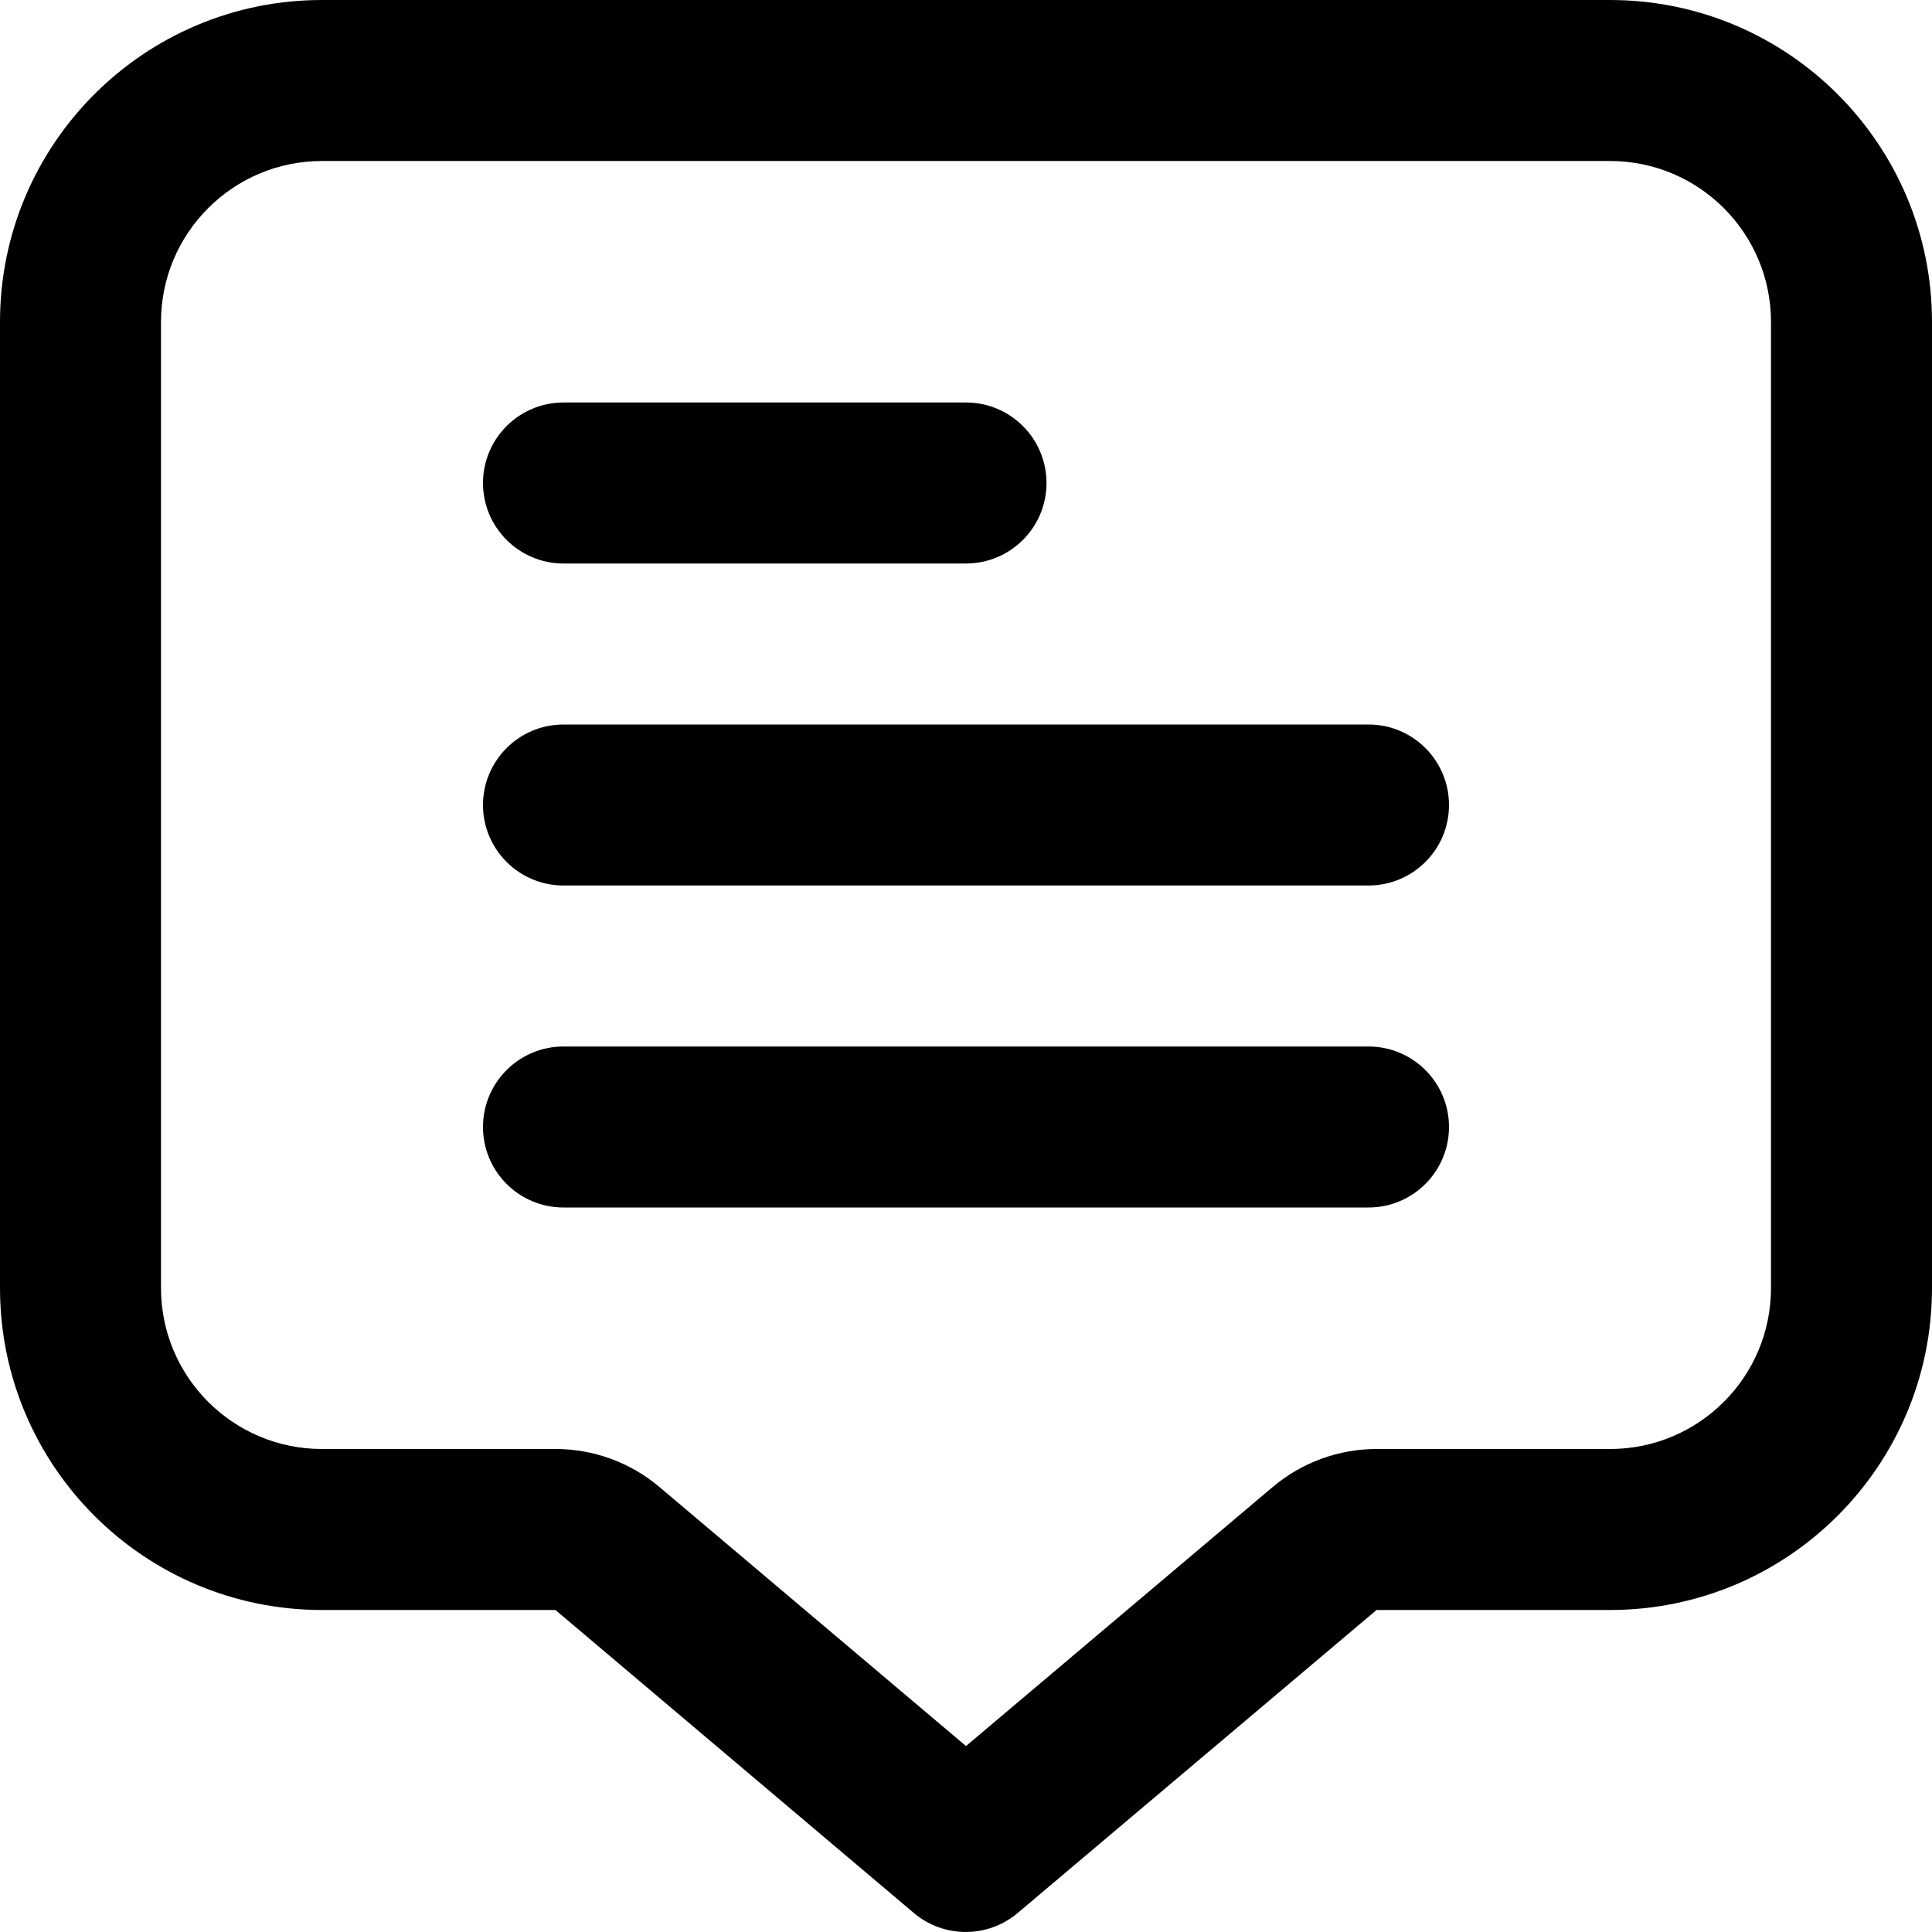
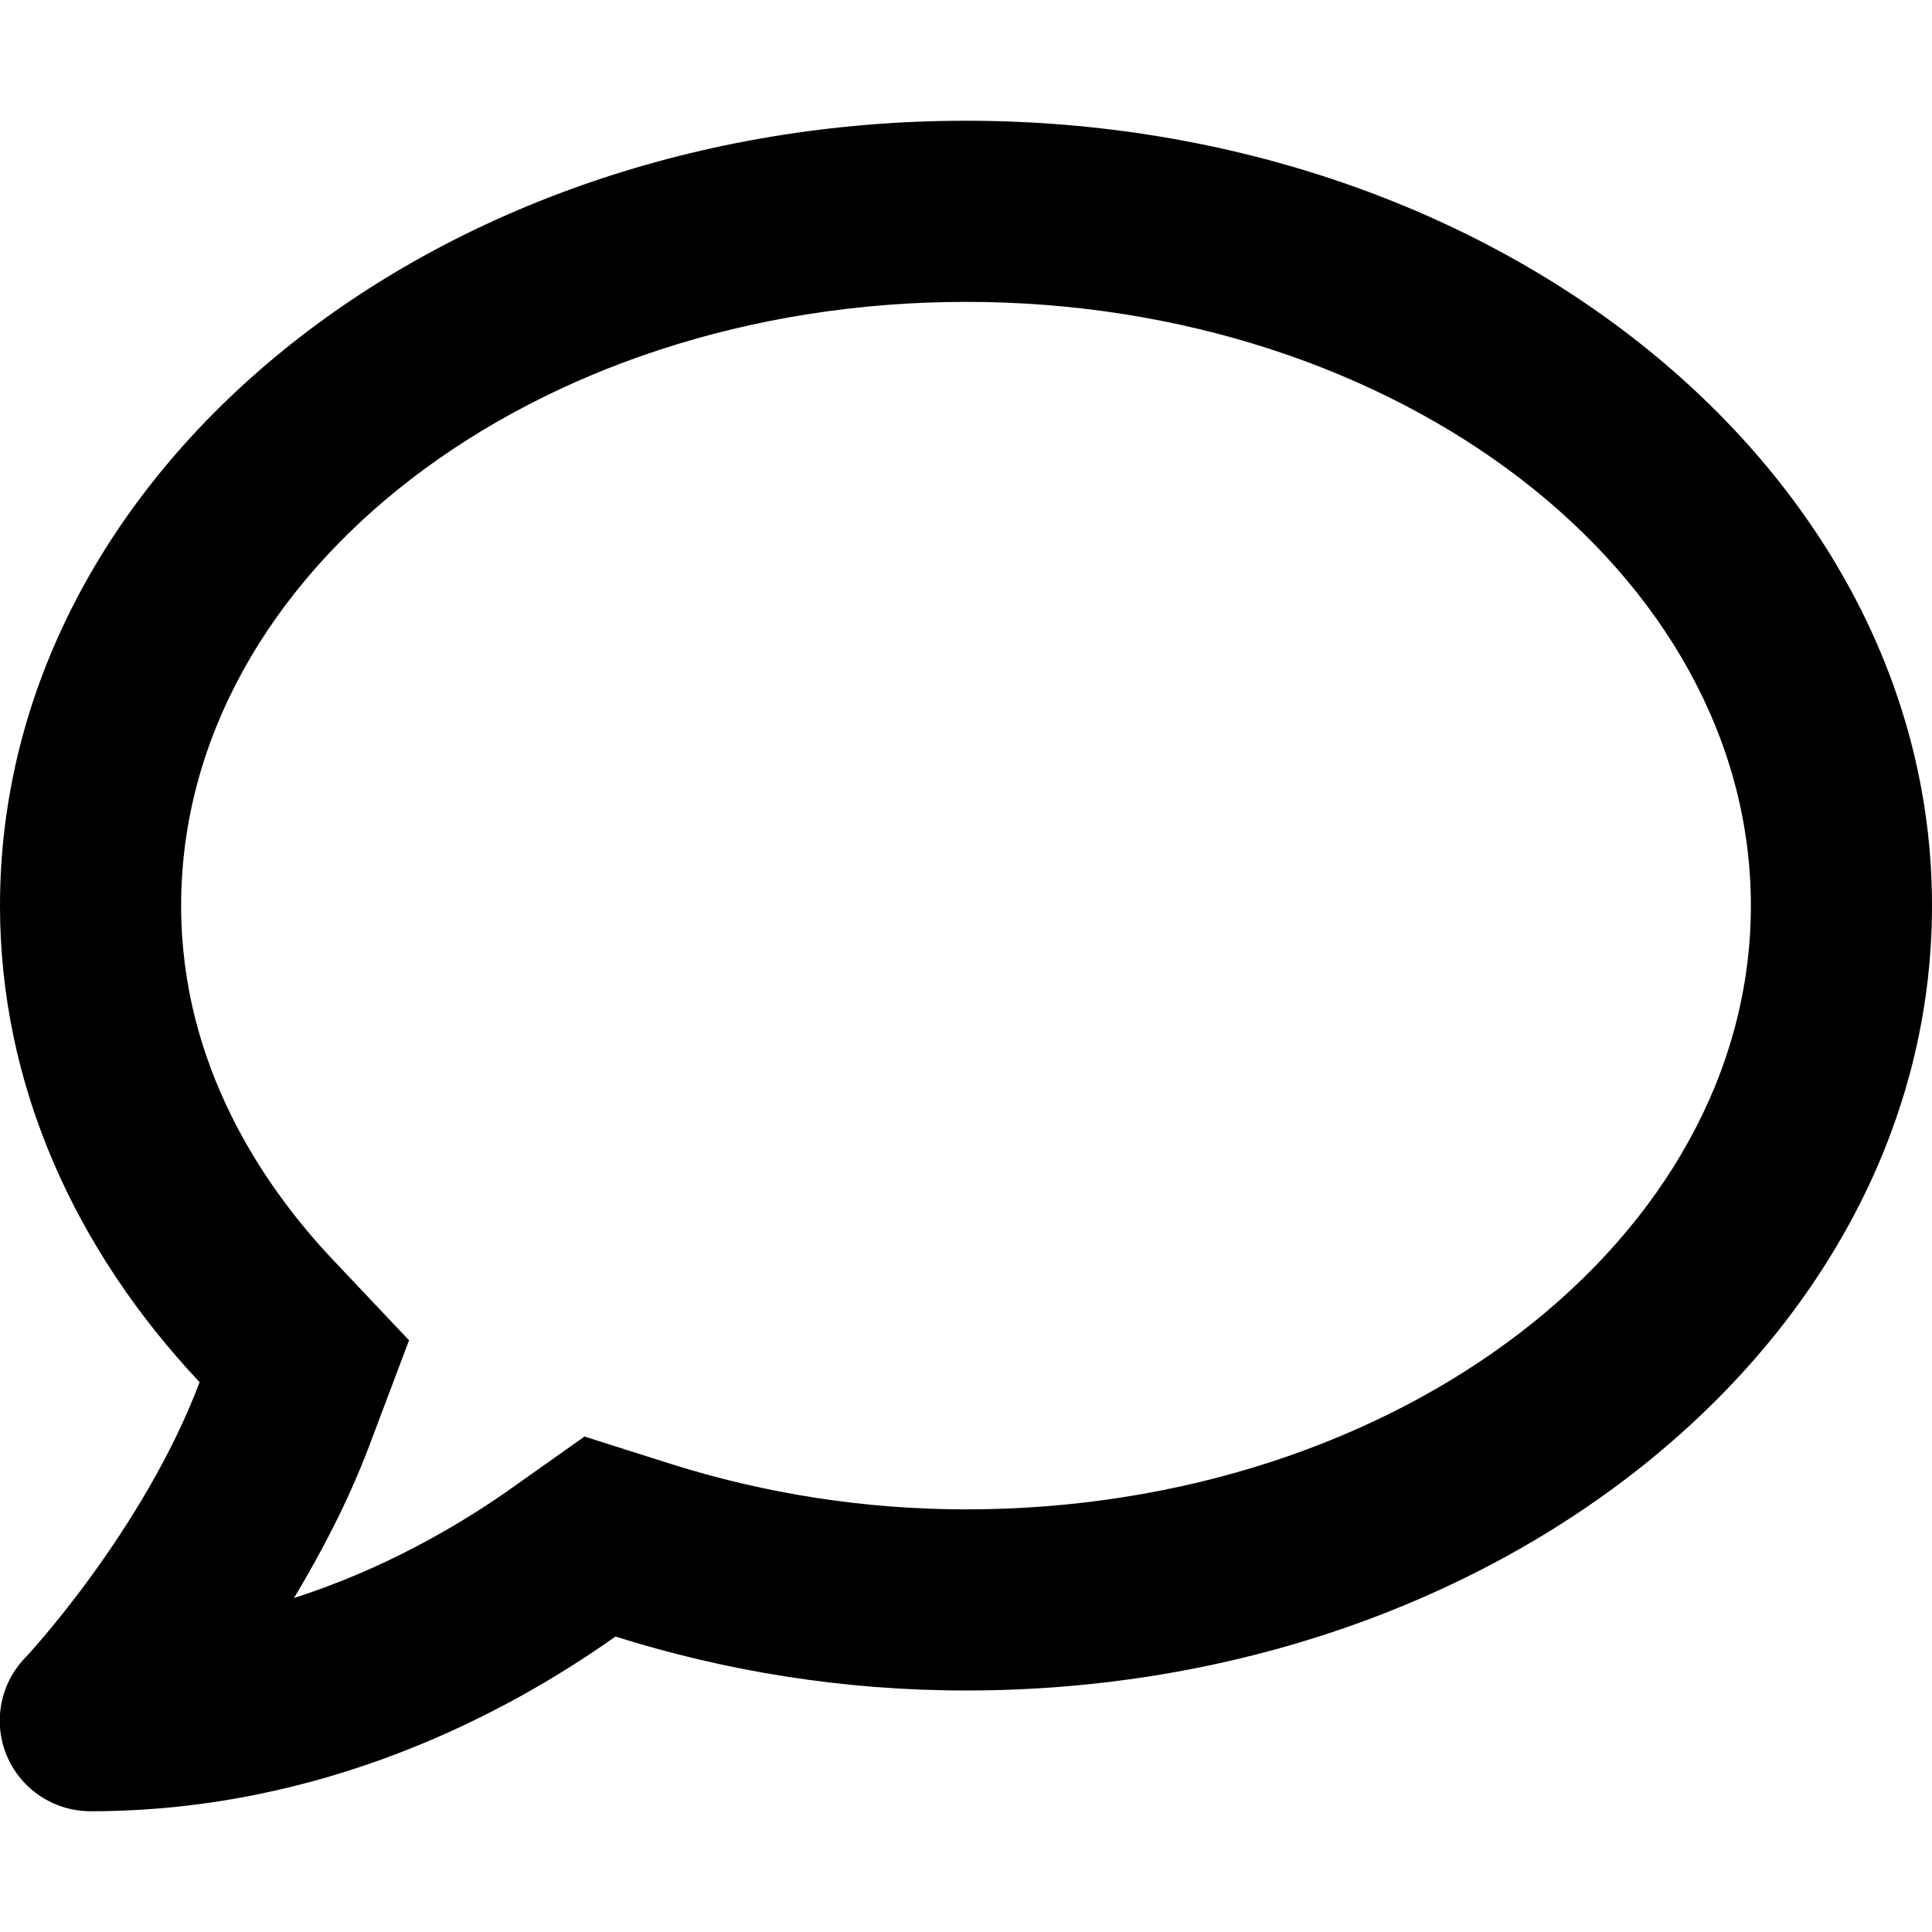
- <svg xmlns="http://www.w3.org/2000/svg" id="Outline" viewBox="0 0 24 24">
-   <path d="M20,0H4A4,4,0,0,0,0,4V16a4,4,0,0,0,4,4H6.9l4.451,3.763a1,1,0,0,0,1.292,0L17.1,20H20a4,4,0,0,0,4-4V4A4,4,0,0,0,20,0Zm2,16a2,2,0,0,1-2,2H17.1a2,2,0,0,0-1.291.473L12,21.69,8.193,18.473h0A2,2,0,0,0,6.9,18H4a2,2,0,0,1-2-2V4A2,2,0,0,1,4,2H20a2,2,0,0,1,2,2Z" />
-   <path d="M7,7h5a1,1,0,0,0,0-2H7A1,1,0,0,0,7,7Z" />
-   <path d="M17,9H7a1,1,0,0,0,0,2H17a1,1,0,0,0,0-2Z" />
-   <path d="M17,13H7a1,1,0,0,0,0,2H17a1,1,0,0,0,0-2Z" />
+ <svg xmlns="http://www.w3.org/2000/svg" viewBox="0 0 512 512">
+   <path d="M256 32C114.6 32 0 125.1 0 240c0 47.6 19.9 91.2 52.9 126.3C38 405.7 7 439.1 6.5 439.5c-6.6 7-8.4 17.2-4.6 26S14.4 480 24 480c61.5 0 110-25.7 139.1-46.3C192 442.8 223.2 448 256 448c141.4 0 256-93.1 256-208S397.4 32 256 32zm0 368c-26.7 0-53.1-4.1-78.4-12.1l-22.7-7.2-19.5 13.8c-14.3 10.1-33.9 21.4-57.5 29 7.3-12.1 14.4-25.7 19.9-40.2l10.6-28.1-20.6-21.8C69.7 314.1 48 282.2 48 240c0-88.2 93.3-160 208-160s208 71.8 208 160-93.3 160-208 160z" />
</svg>
